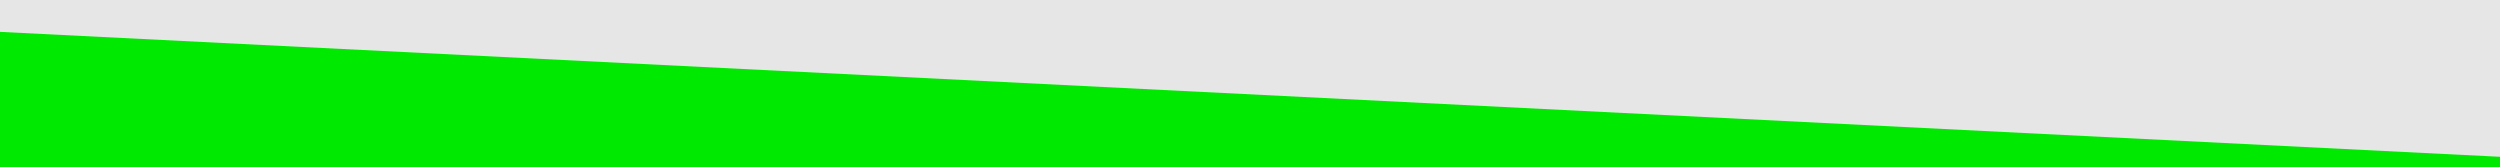
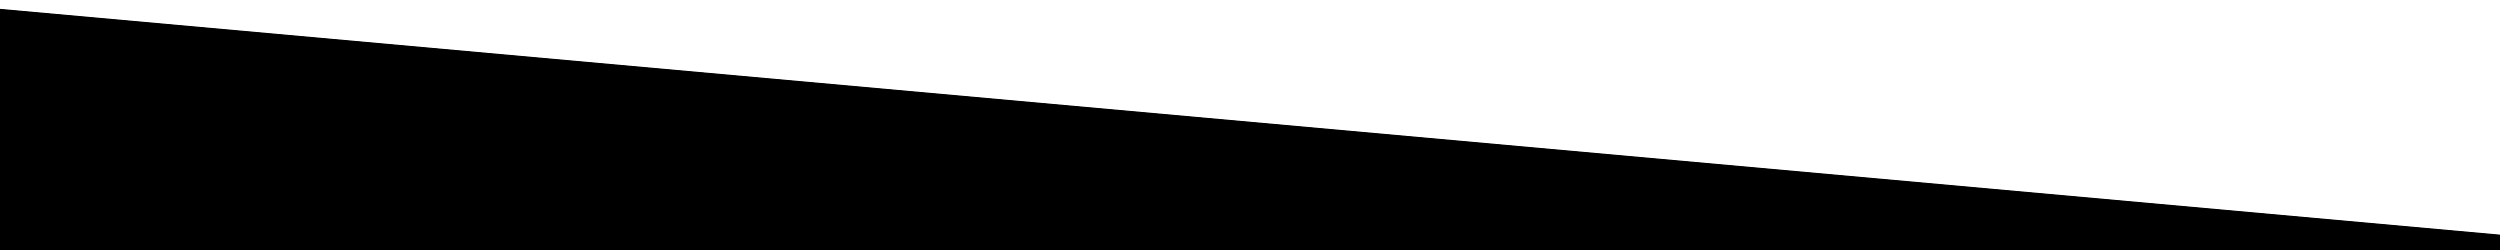
- <svg xmlns="http://www.w3.org/2000/svg" width="1500" height="100" viewBox="0 0 396.875 26.458" version="1.1" id="svg14490">
+ <svg xmlns="http://www.w3.org/2000/svg" width="1500" height="150" viewBox="0 0 396.875 39.688" version="1.1" id="svg14490">
  <defs id="defs14484" />
-   <g id="layer1" transform="translate(0,-270.5417)">
-     <rect style="opacity:1;fill:#dddcdd;fill-opacity:0.5;fill-rule:evenodd;stroke:none;stroke-width:0.166;stroke-linecap:square;stroke-linejoin:miter;stroke-miterlimit:4;stroke-dasharray:none;stroke-dashoffset:10;stroke-opacity:1;paint-order:markers stroke fill" id="rect9068-0" width="431.848" height="33.411" x="-482.242" y="247.6" transform="matrix(-0.9987543,-0.04989789,-0.2499698,0.9682536,0,0)" />
-     <rect transform="matrix(-0.9987543,-0.04989789,-0.2499698,0.9682536,0,0)" y="281.012" x="-482.242" height="33.411" width="431.848" id="rect14250" style="opacity:1;fill:#00e900;fill-opacity:1;fill-rule:evenodd;stroke:none;stroke-width:0.166;stroke-linecap:square;stroke-linejoin:miter;stroke-miterlimit:4;stroke-dasharray:none;stroke-dashoffset:10;stroke-opacity:1;paint-order:markers stroke fill" />
+   <g id="layer1" transform="translate(0,-257.3125)">
+     <rect style="opacity:1;fill:#ffffff;fill-opacity:1;fill-rule:evenodd;stroke:#000000;stroke-width:0.177;stroke-linecap:square;stroke-linejoin:miter;stroke-miterlimit:4;stroke-dasharray:none;stroke-dashoffset:10;stroke-opacity:1;paint-order:markers stroke fill" id="rect9068-0" width="425.171" height="38.864" x="-473.566" y="221.595" transform="matrix(-0.9959466,-0.08994624,-0.2320486,0.9727042,0,0)" />
+     <rect transform="matrix(-0.9959466,-0.08994624,-0.2320486,0.9727042,0,0)" y="260.459" x="-473.566" height="38.864" width="425.171" id="rect14250" style="opacity:1;fill:#000000;fill-opacity:1;fill-rule:evenodd;stroke:#000000;stroke-width:0.177;stroke-linecap:square;stroke-linejoin:miter;stroke-miterlimit:4;stroke-dasharray:none;stroke-dashoffset:10;stroke-opacity:1;paint-order:markers stroke fill" />
  </g>
</svg>
